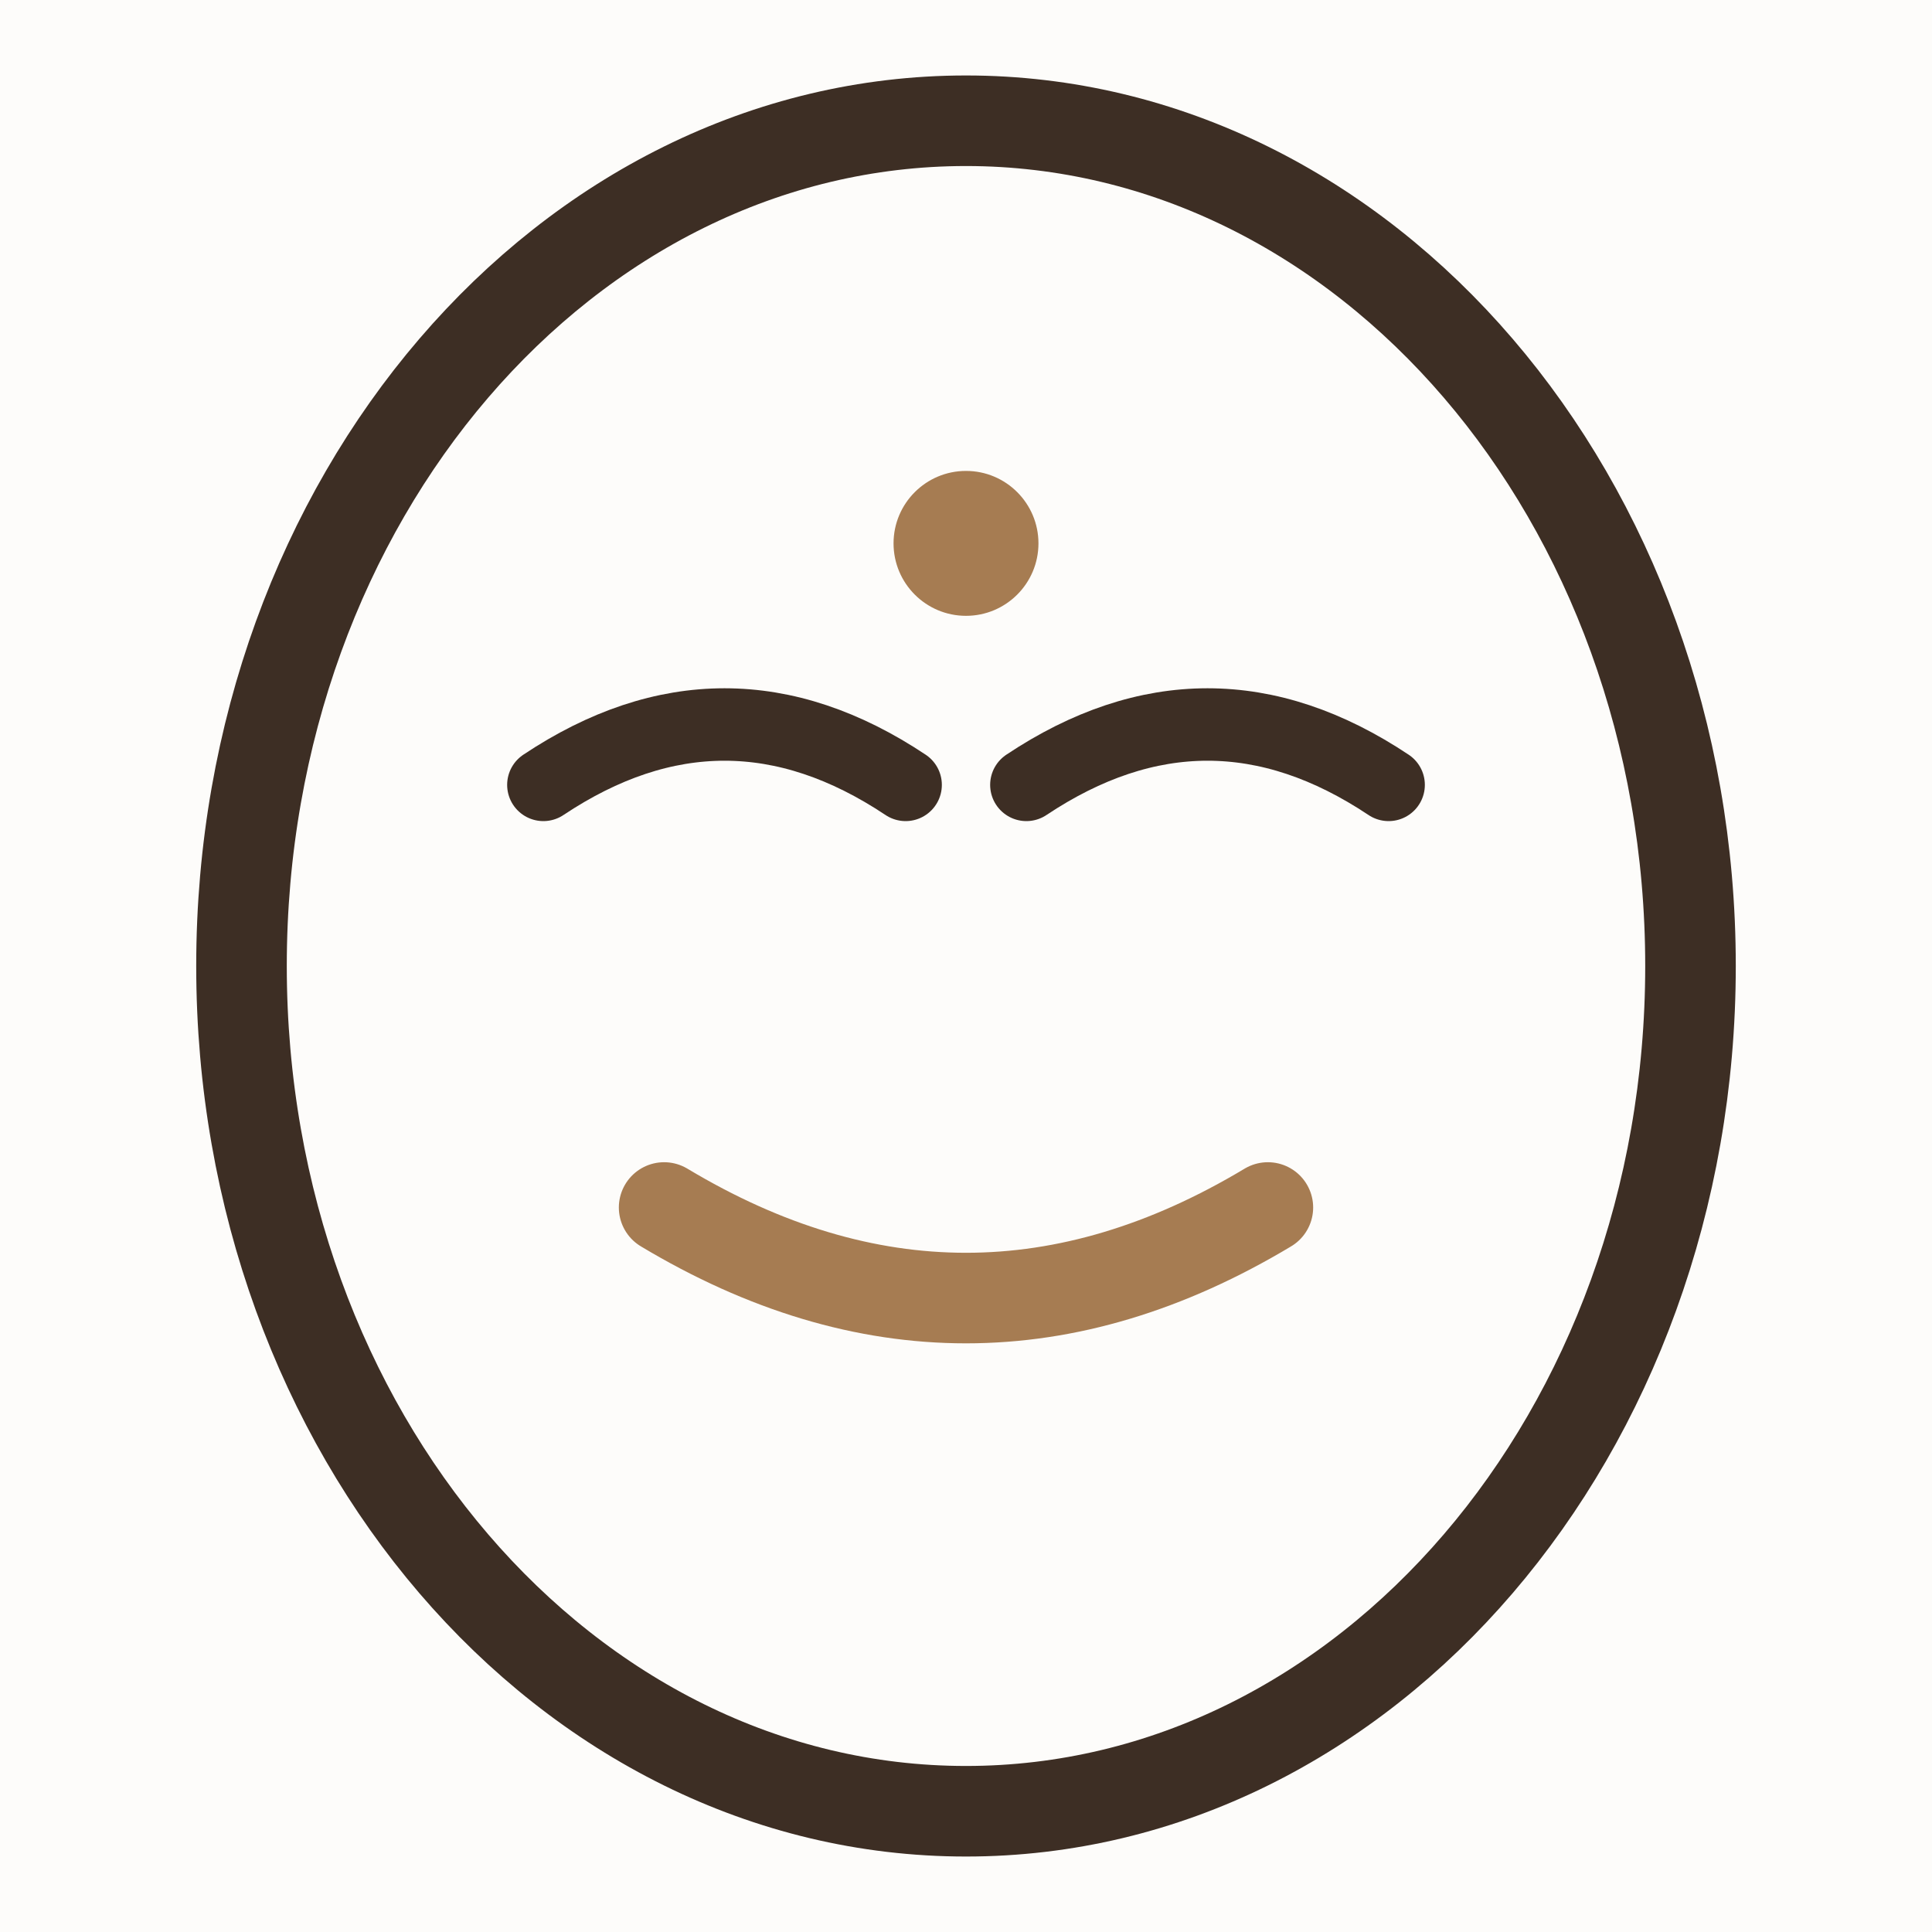
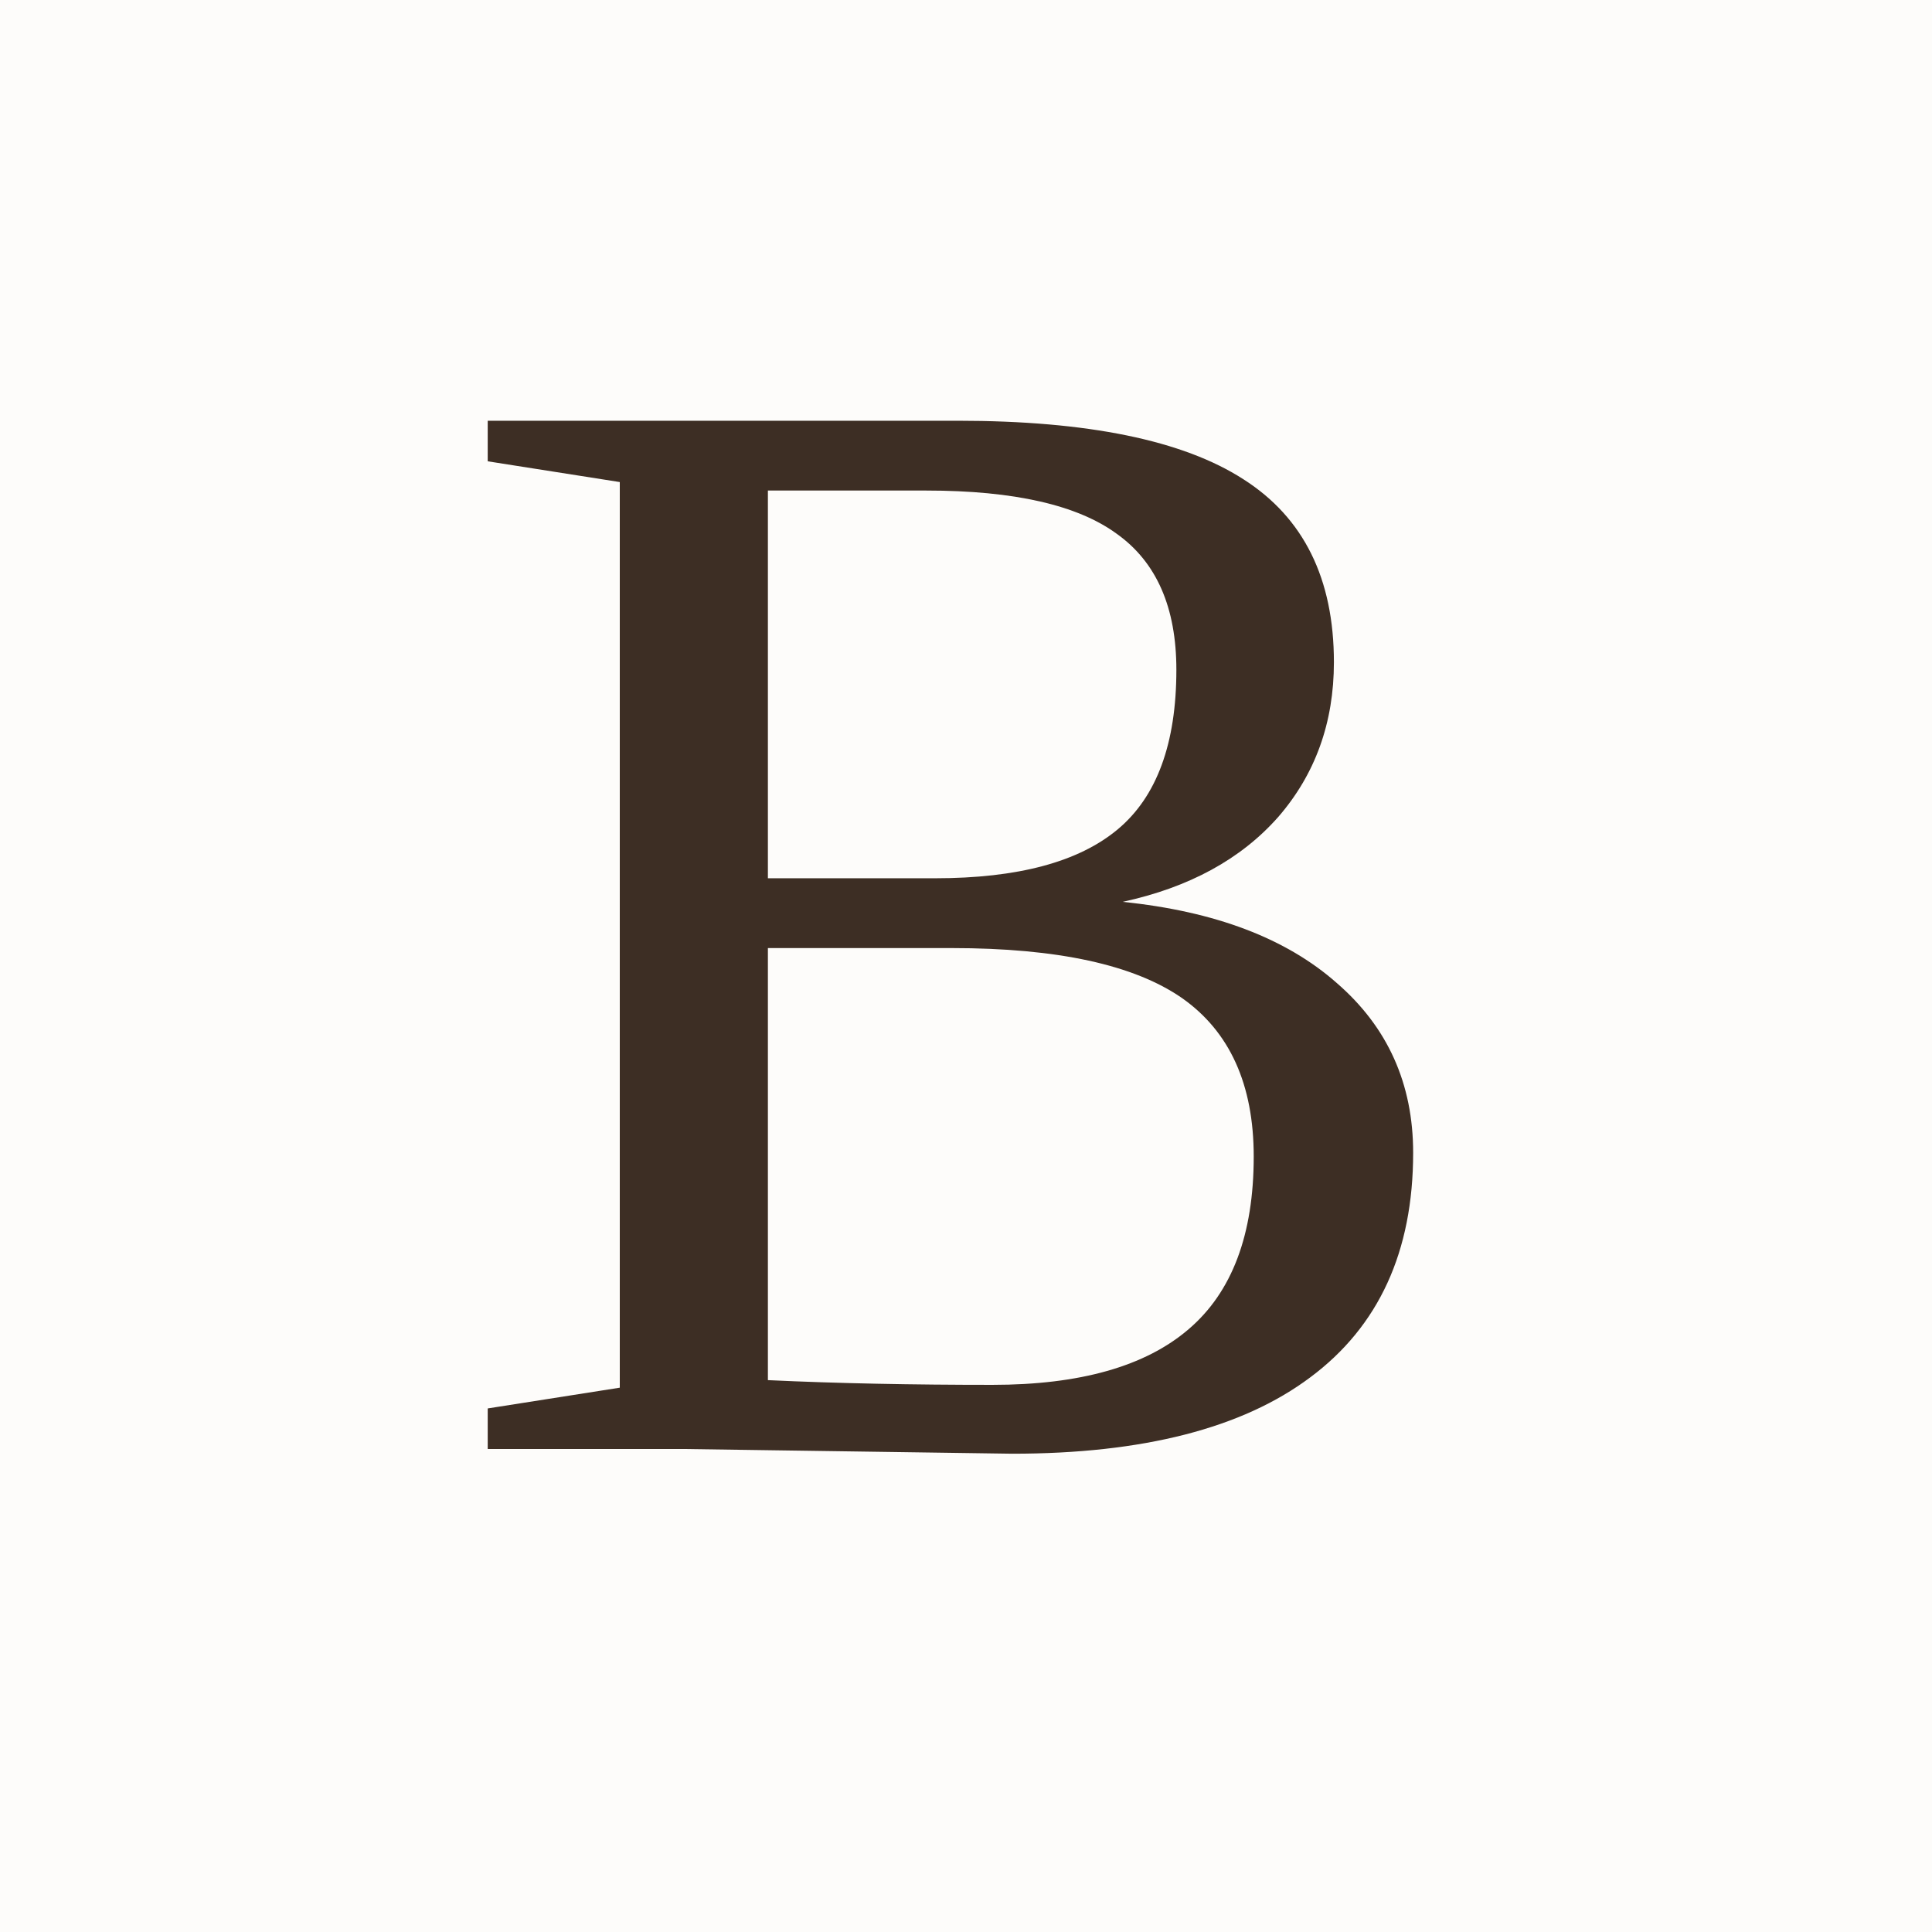
<svg xmlns="http://www.w3.org/2000/svg" viewBox="0 0 32 32">
  <rect width="32" height="32" fill="#FDFCFA" />
-   <ellipse cx="16" cy="16" rx="12" ry="14" fill="none" stroke="#3D2E24" stroke-width="1.5" />
-   <path d="M9 13 Q12 11 15 13" fill="none" stroke="#3D2E24" stroke-width="1.2" stroke-linecap="round" />
-   <path d="M17 13 Q20 11 23 13" fill="none" stroke="#3D2E24" stroke-width="1.2" stroke-linecap="round" />
-   <path d="M11 20 Q16 23 21 20" fill="none" stroke="#A67C52" stroke-width="1.5" stroke-linecap="round" />
-   <circle cx="16" cy="9" r="1.2" fill="#A67C52" />
+   <text x="16" y="24" font-family="Georgia, 'Times New Roman', serif" font-size="26" font-weight="500" fill="#3D2E24" text-anchor="middle">B</text>
</svg>
